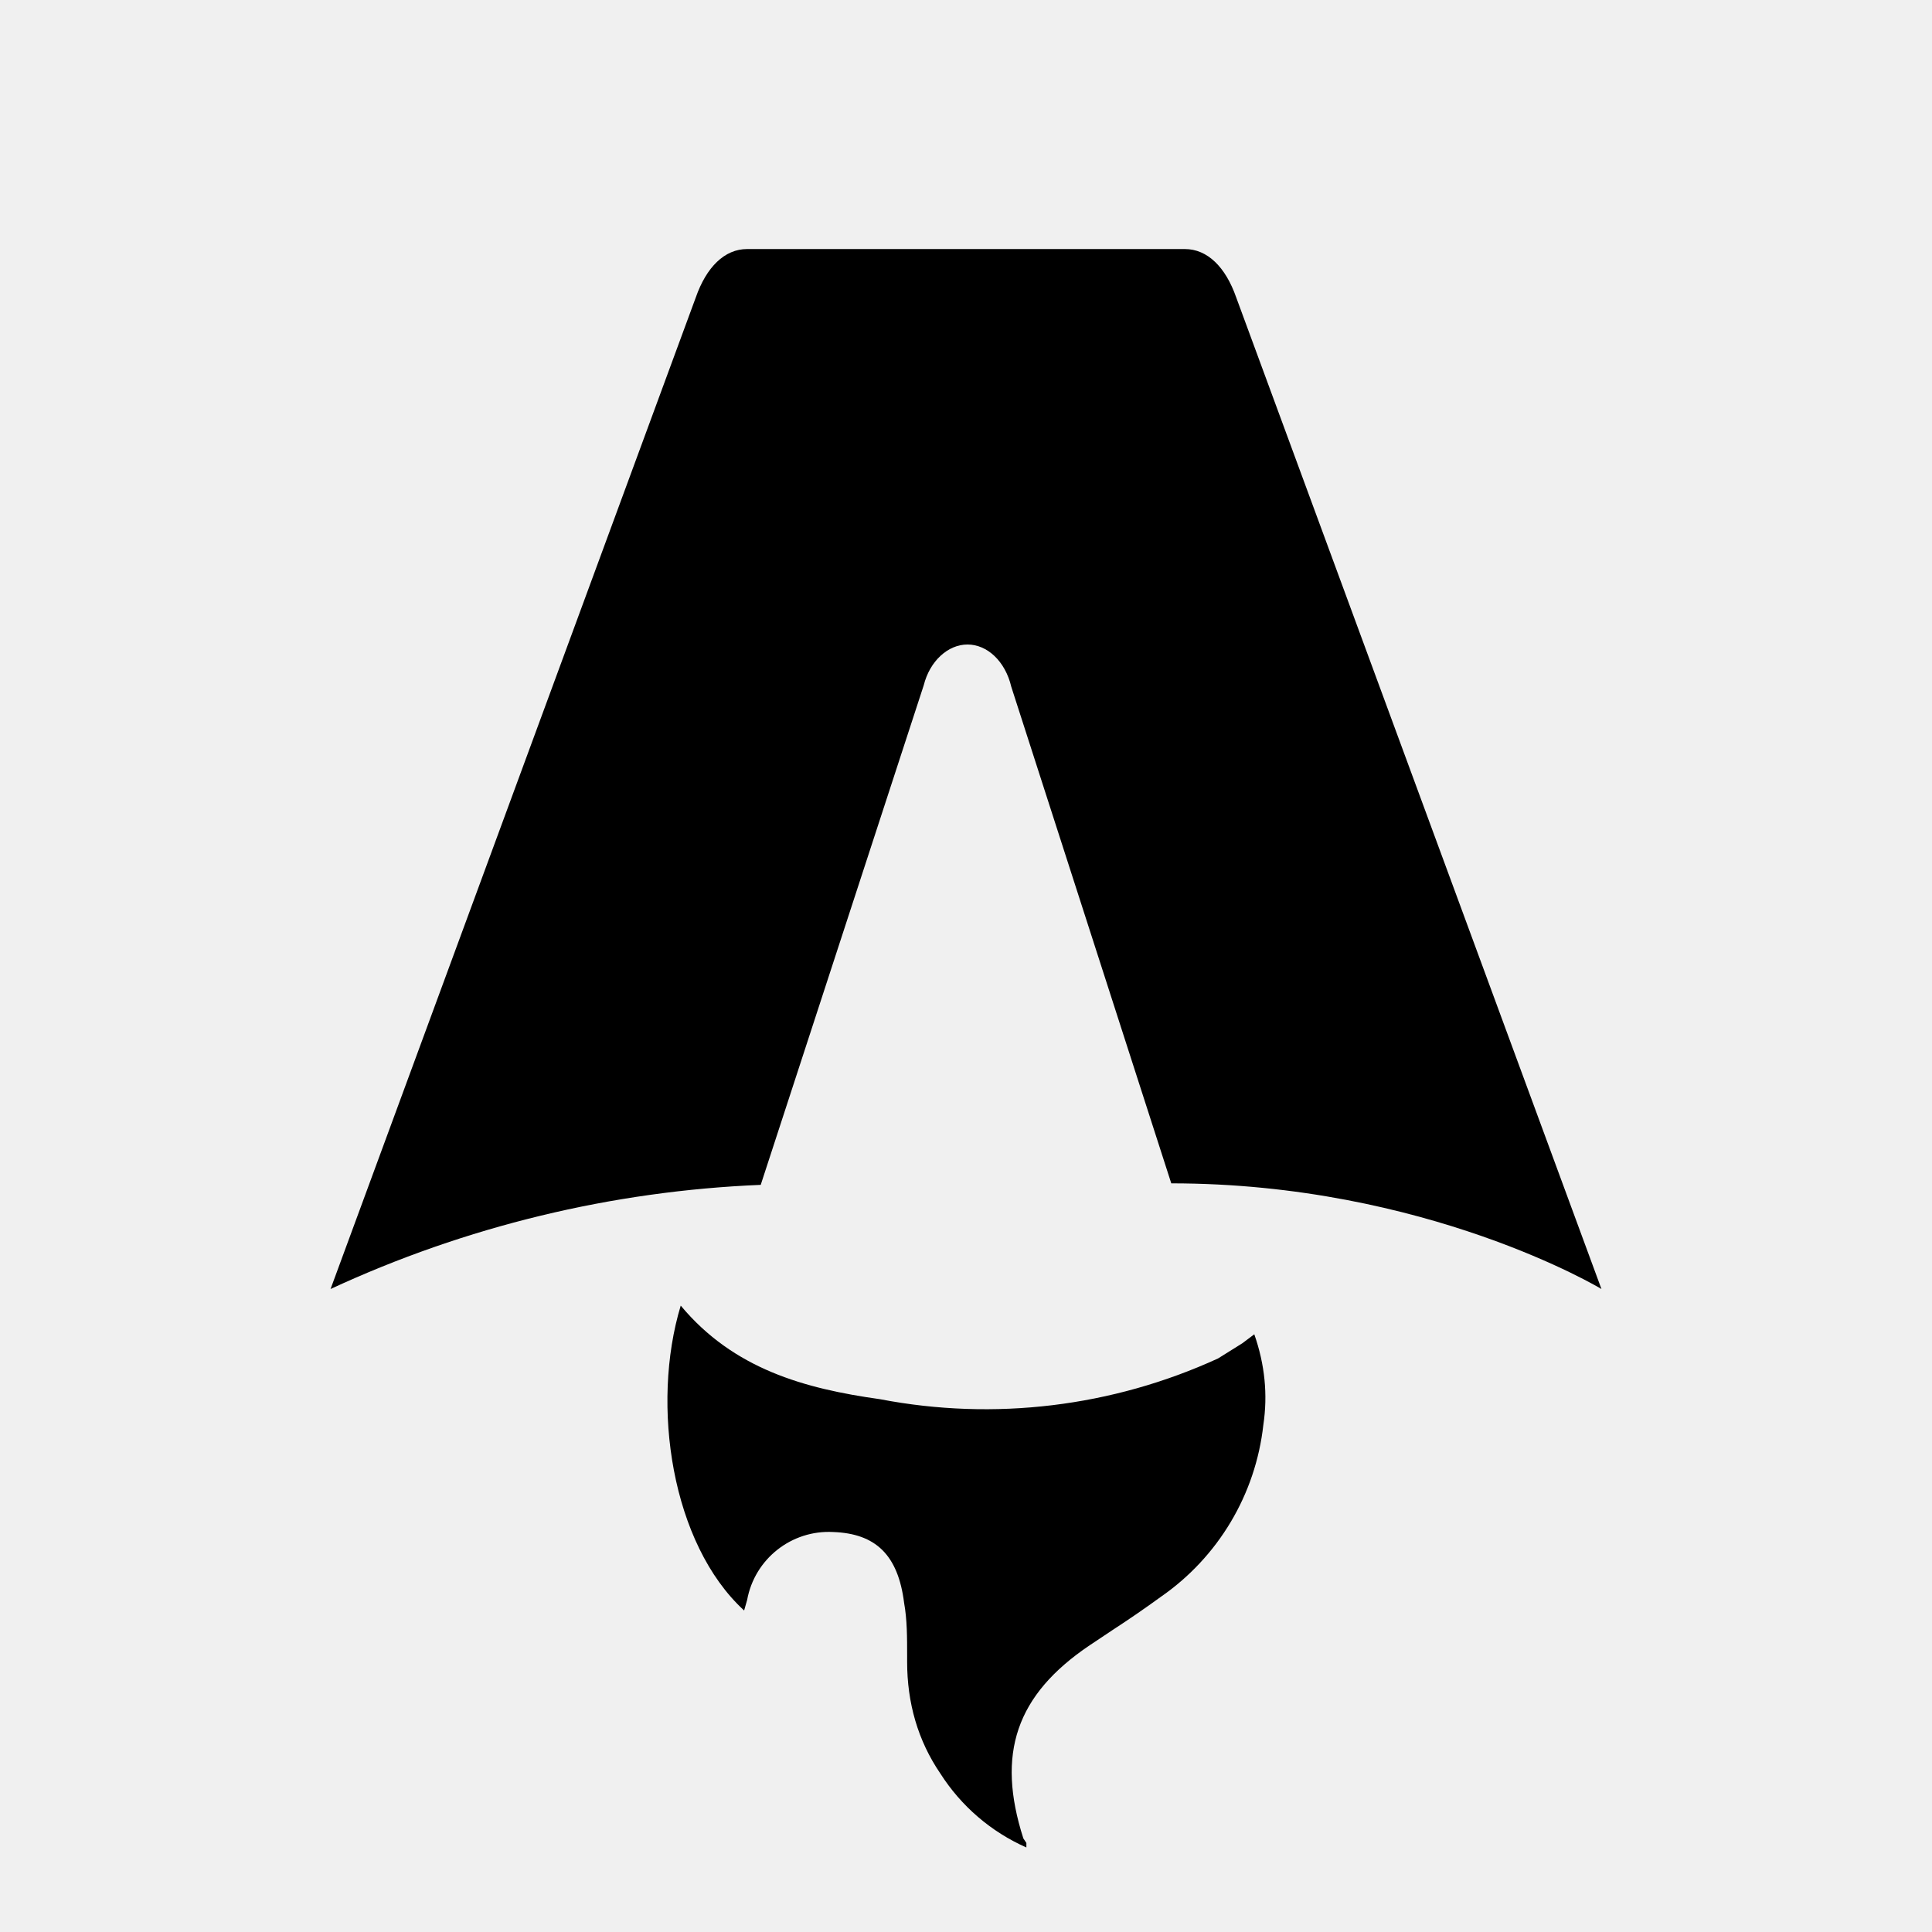
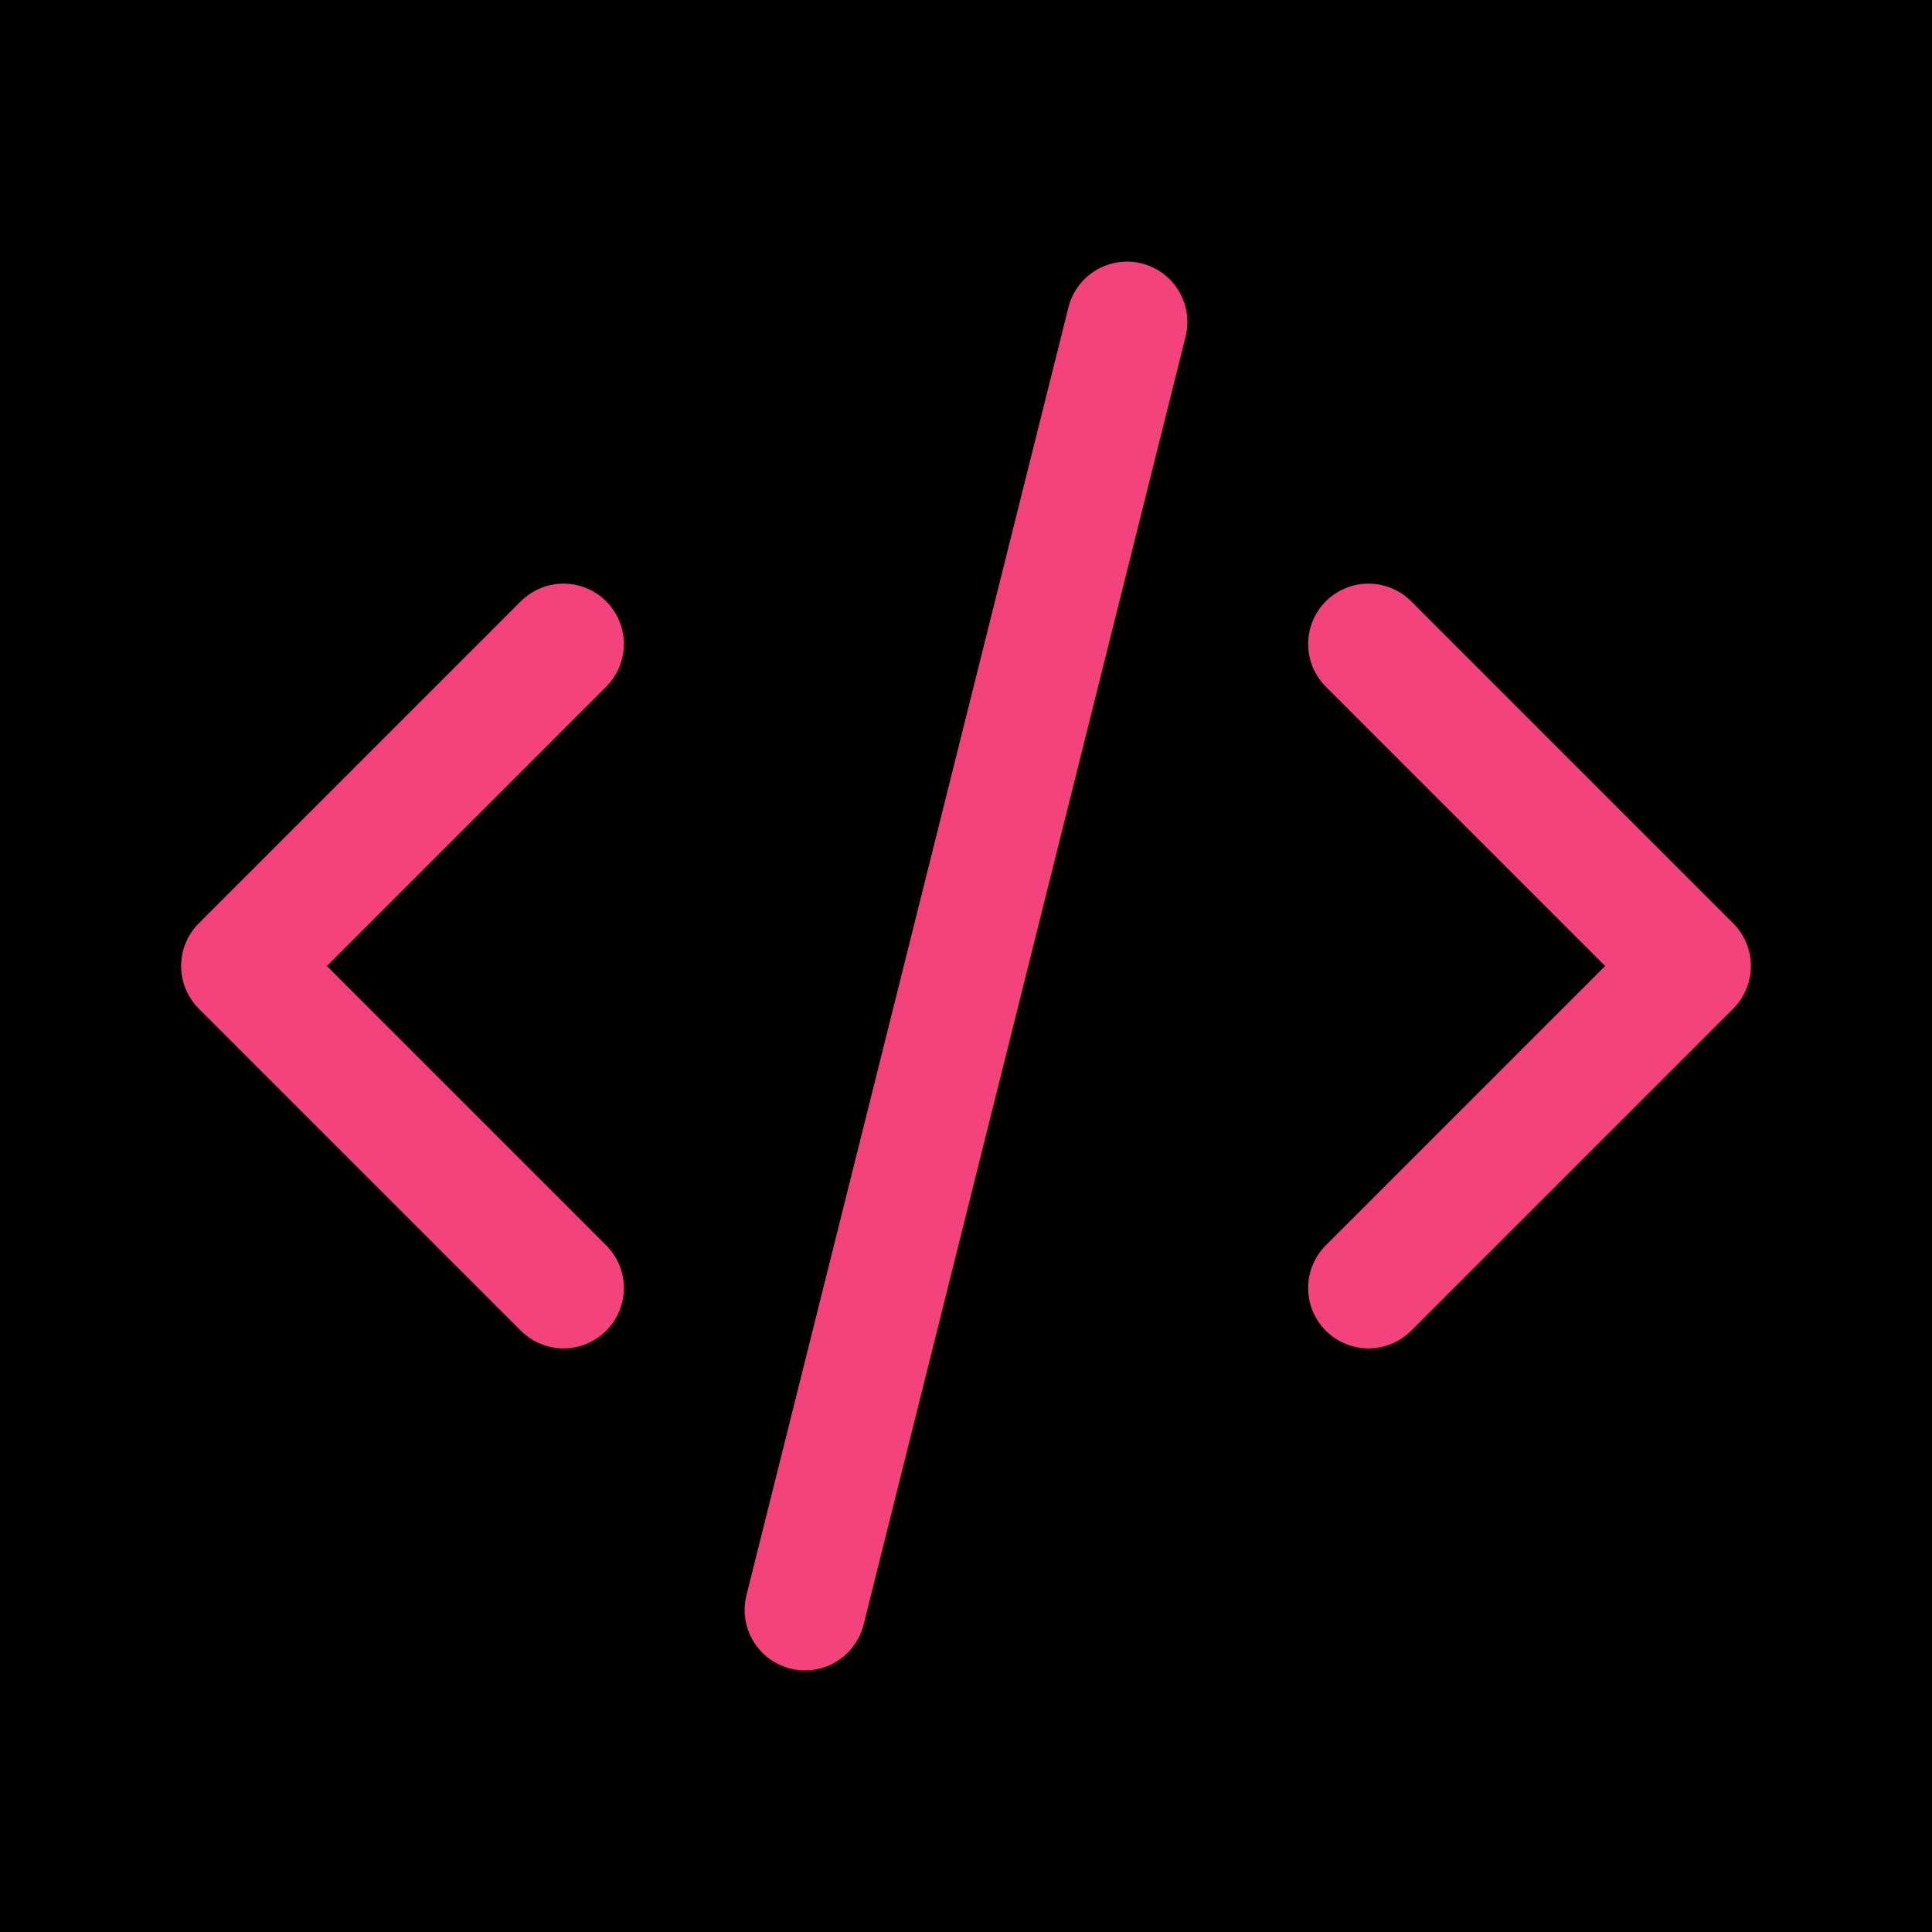
- <svg xmlns="http://www.w3.org/2000/svg" fill="none" viewBox="0 0 128 128">
-   <path d="M50.4 78.5a75.1 75.1 0 0 0-28.5 6.9l24.2-65.7c.7-2 1.9-3.2 3.4-3.2h29c1.5 0 2.7 1.2 3.4 3.2l24.2 65.7s-11.6-7-28.5-7L67 45.5c-.4-1.7-1.6-2.8-2.9-2.8-1.3 0-2.5 1.1-2.9 2.7L50.4 78.5Zm-1.1 28.2Zm-4.2-20.2c-2 6.6-.6 15.8 4.2 20.2a17.5 17.5 0 0 1 .2-.7 5.5 5.5 0 0 1 5.7-4.5c2.8.1 4.3 1.5 4.7 4.7.2 1.1.2 2.3.2 3.5v.4c0 2.7.7 5.2 2.2 7.4a13 13 0 0 0 5.7 4.9v-.3l-.2-.3c-1.8-5.6-.5-9.5 4.4-12.8l1.5-1a73 73 0 0 0 3.2-2.2 16 16 0 0 0 6.8-11.4c.3-2 .1-4-.6-6l-.8.6-1.6 1a37 37 0 0 1-22.4 2.7c-5-.7-9.7-2-13.2-6.2Z" />
+ <svg xmlns="http://www.w3.org/2000/svg" class="icon icon-tabler icon-tabler-code" width="20" height="20" viewBox="0 0 24 24" stroke-width="1.5" stroke="#f4427d" fill="none" stroke-linecap="round" stroke-linejoin="round">
+   <path stroke="none" d="M0 0h24v24H0z" fill="none" />
+   <path d="M7 8l-4 4l4 4" />
+   <path d="M17 8l4 4l-4 4" />
+   <path d="M14 4l-4 16" />
  <style>
        path { fill: #000; }
        @media (prefers-color-scheme: dark) {
            path { fill: #FFF; }
        }
    </style>
</svg>
